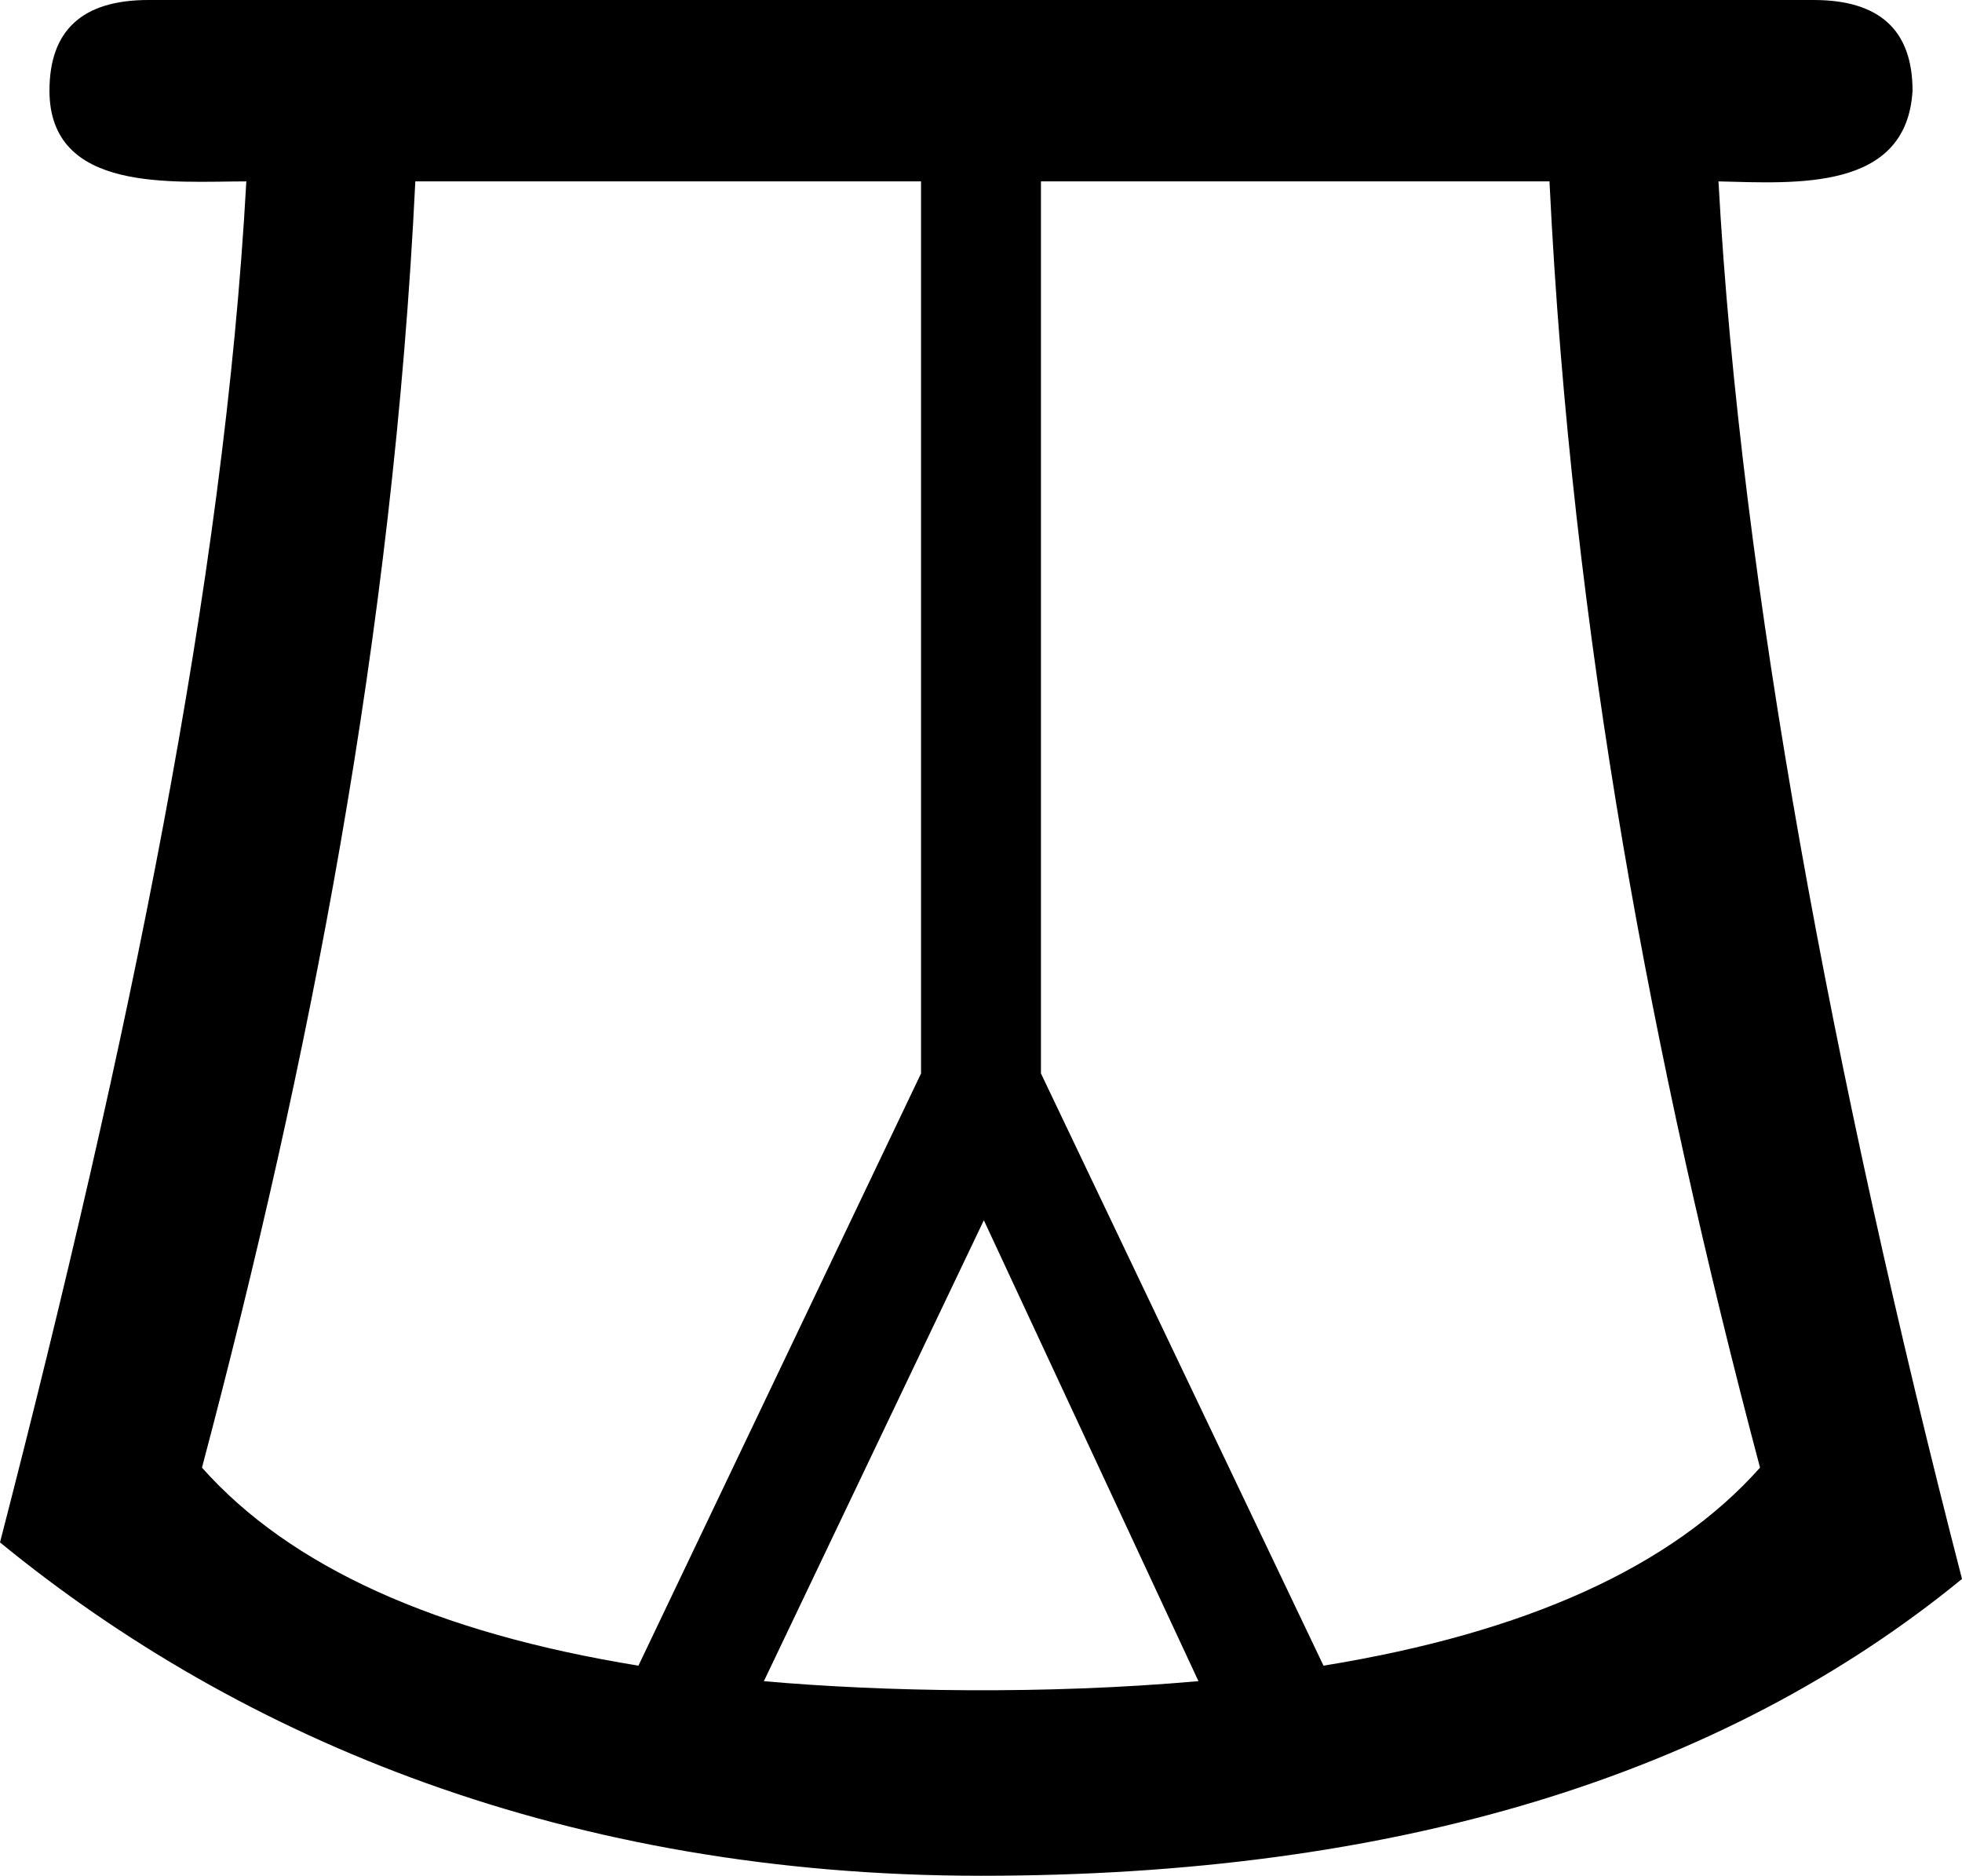
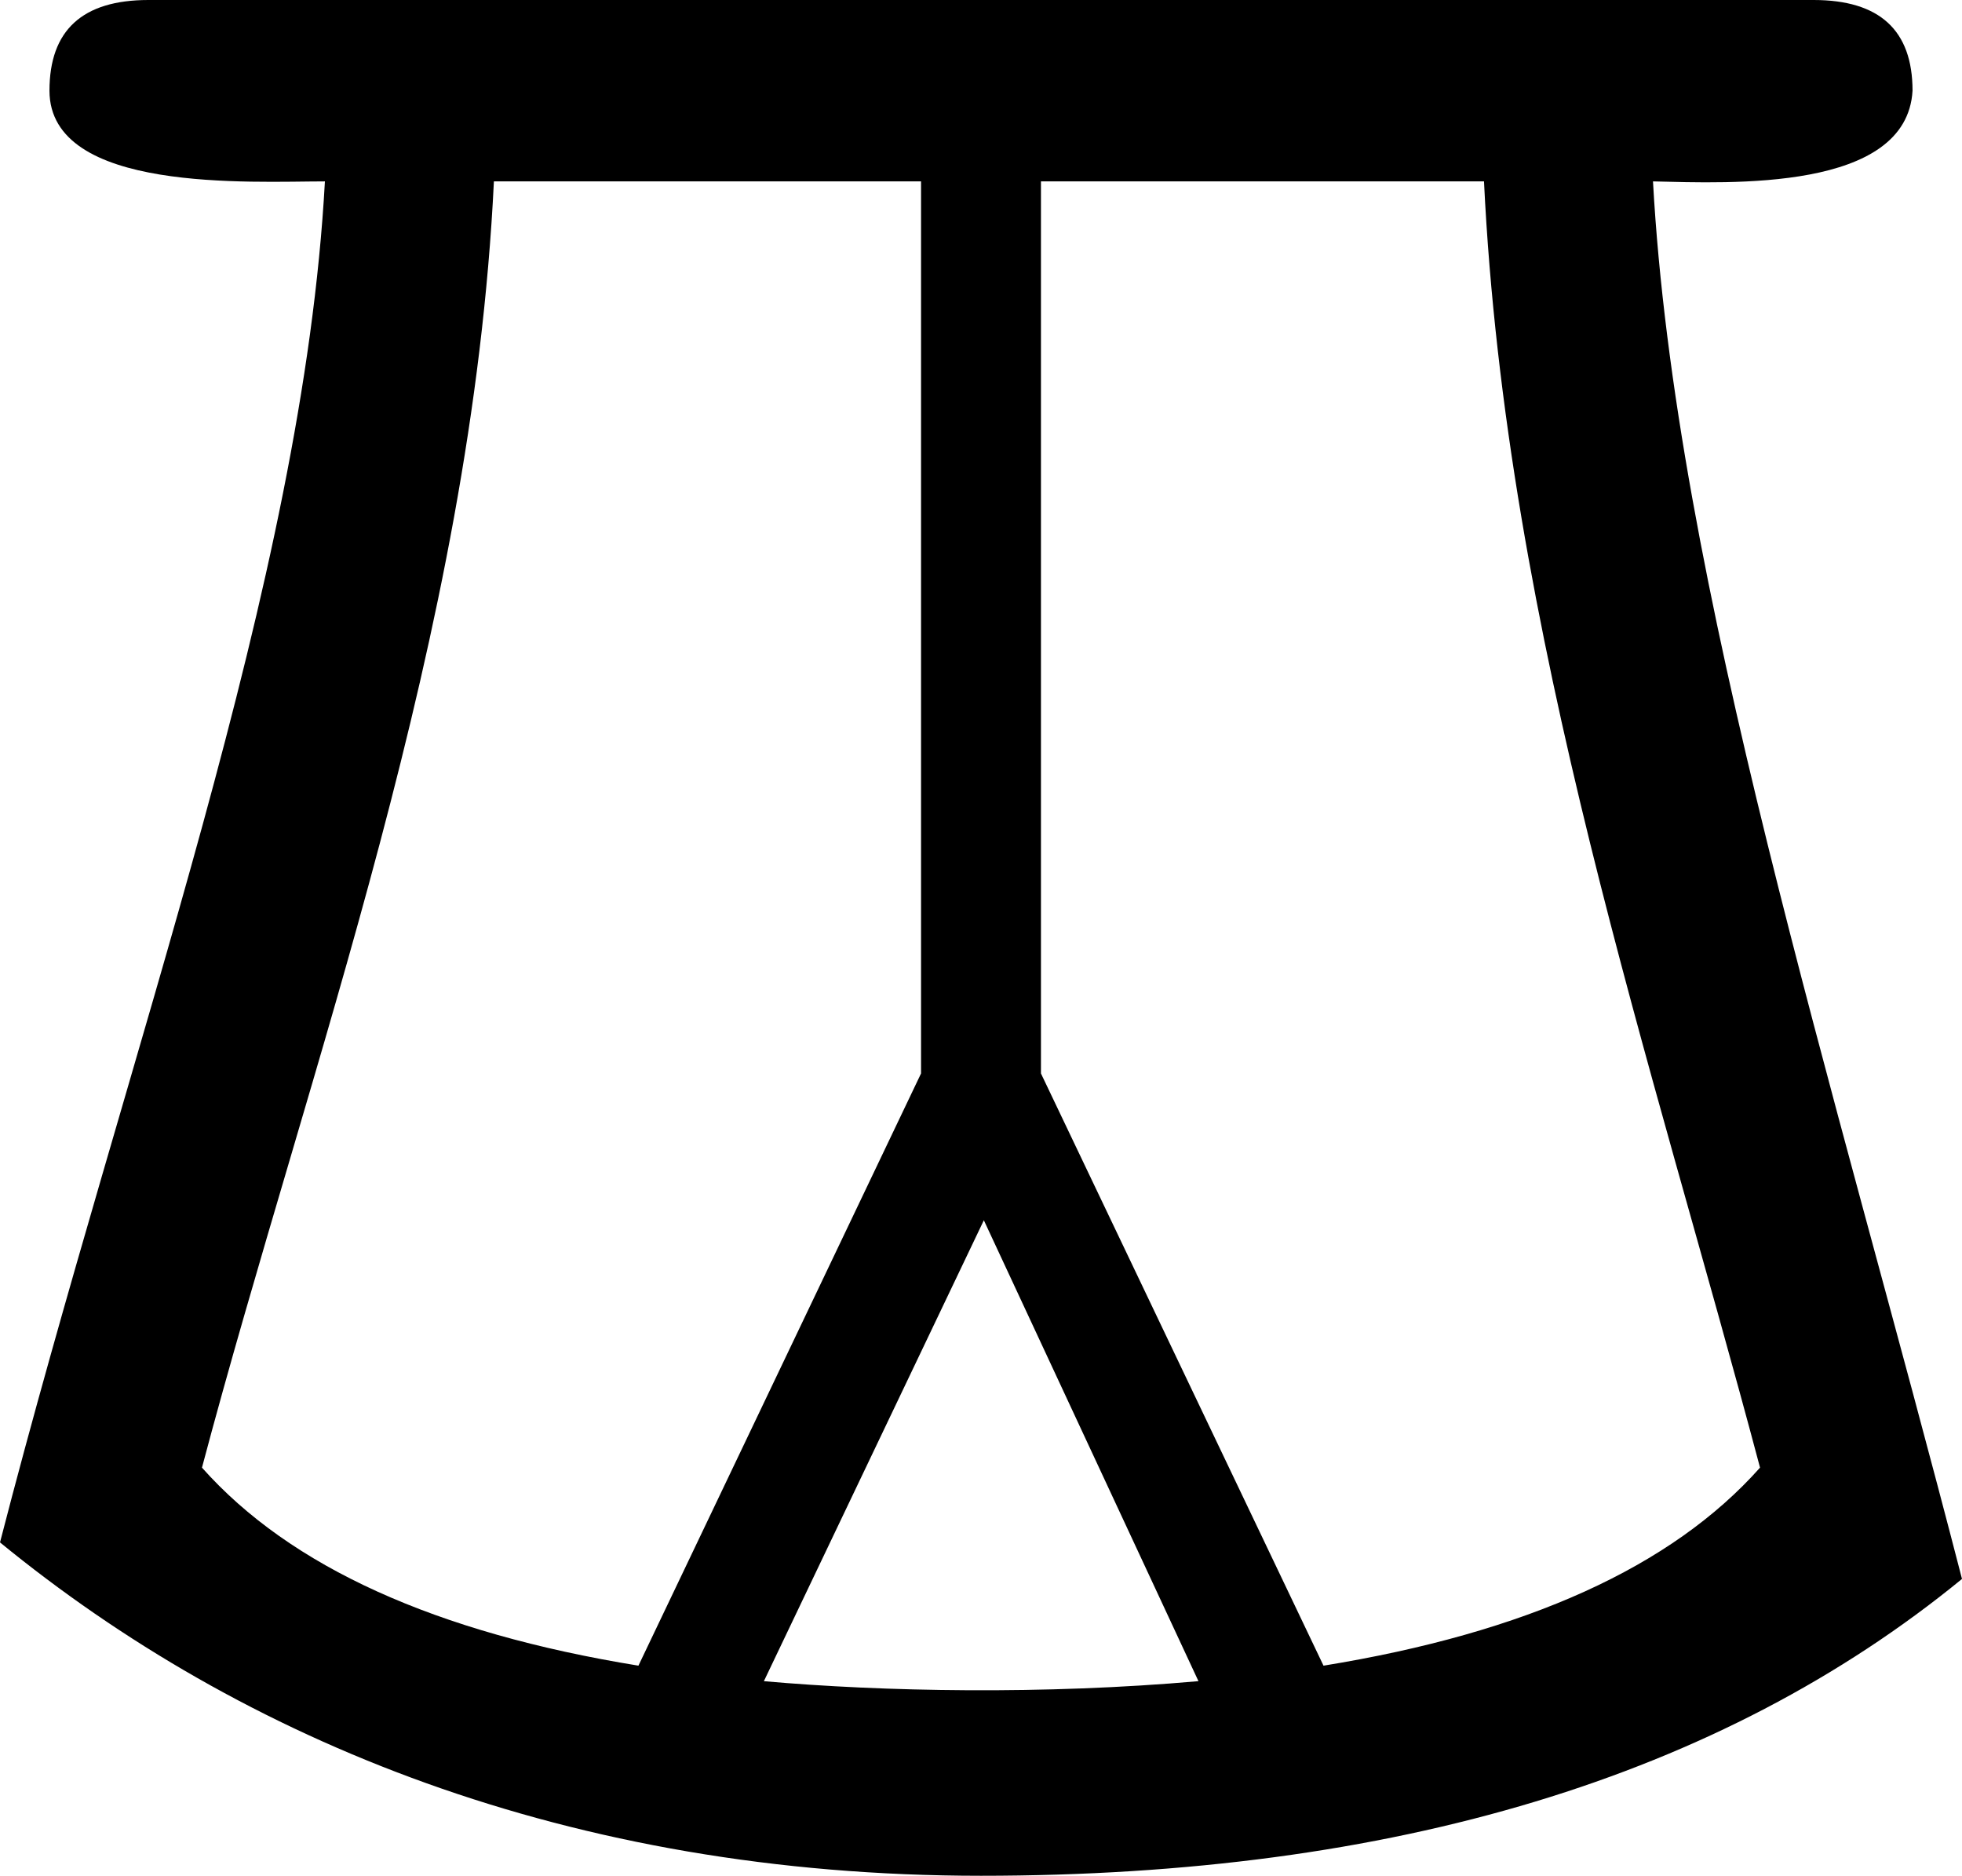
- <svg xmlns="http://www.w3.org/2000/svg" width="1399.537" height="1337.794" version="1.1" id="svg1">
+ <svg xmlns="http://www.w3.org/2000/svg" width="1198.454" height="1145.582" version="1.1" id="svg1">
  <defs id="defs1" />
-   <path id="path1" style="fill:#000000;stroke:none;stroke-width:150.652" d="M 105.848,0 C 58.805,0 35.283,21.562 35.283,64.685 35.347,137.863 123.399,129.369 175.711,129.369 160.03,415.549 92.126,743.293 0,1100.037 c 172.492,141.13 405.748,237.756 699.768,237.756 294.02,0 527.277,-70.566 699.768,-211.696 -92.126,-356.745 -158.03,-710.549 -173.711,-996.729 55.025,1.307 134.302,7.197 138.429,-64.685 C 1364.255,21.562 1340.732,0 1293.689,0 Z M 296.26,129.369 H 657.006 V 765.574 L 455.409,1187.943 C 310.929,1164.499 206.999,1117.509 144.069,1046.713 220.515,758.574 280.579,452.792 296.26,129.369 Z m 446.273,0 h 362.744 c 15.681,323.422 73.744,629.204 150.189,917.344 -62.936,70.803 -166.878,117.796 -311.381,141.237 L 742.534,765.574 Z m -40.736,740.916 153.085,328.71 c -110.02,9.739 -225.022,7.529 -309.99,0.023 z" />
+   <path id="path1" style="fill:#000000;stroke:none;stroke-width:129.007" d="M 90.64,0 C 50.356,0 30.214,18.464 30.214,55.391 30.269,118.055 153.669,110.782 198.465,110.782 185.037,355.844 78.89,636.498 0,941.986 147.709,1062.838 347.451,1145.582 599.227,1145.582 c 251.776,0 451.519,-60.427 599.227,-181.28 -78.89,-305.488 -175.325,-608.459 -188.752,-853.521 47.119,1.119 155.006,6.163 158.54,-55.391 C 1168.242,18.464 1148.098,0 1107.814,0 Z M 301.694,110.782 H 562.609 V 655.578 l -172.632,361.684 C 266.255,997.186 177.258,956.948 123.37,896.324 188.832,649.583 288.266,387.735 301.694,110.782 Z m 334.154,0 h 270.626 c 13.428,276.953 103.149,538.801 168.61,785.542 -53.894,60.63 -142.902,100.871 -266.642,120.945 L 635.848,655.578 Z m -34.883,634.463 131.09,281.481 c -94.212,8.339 -192.691,6.448 -265.451,0.02 z" />
</svg>
